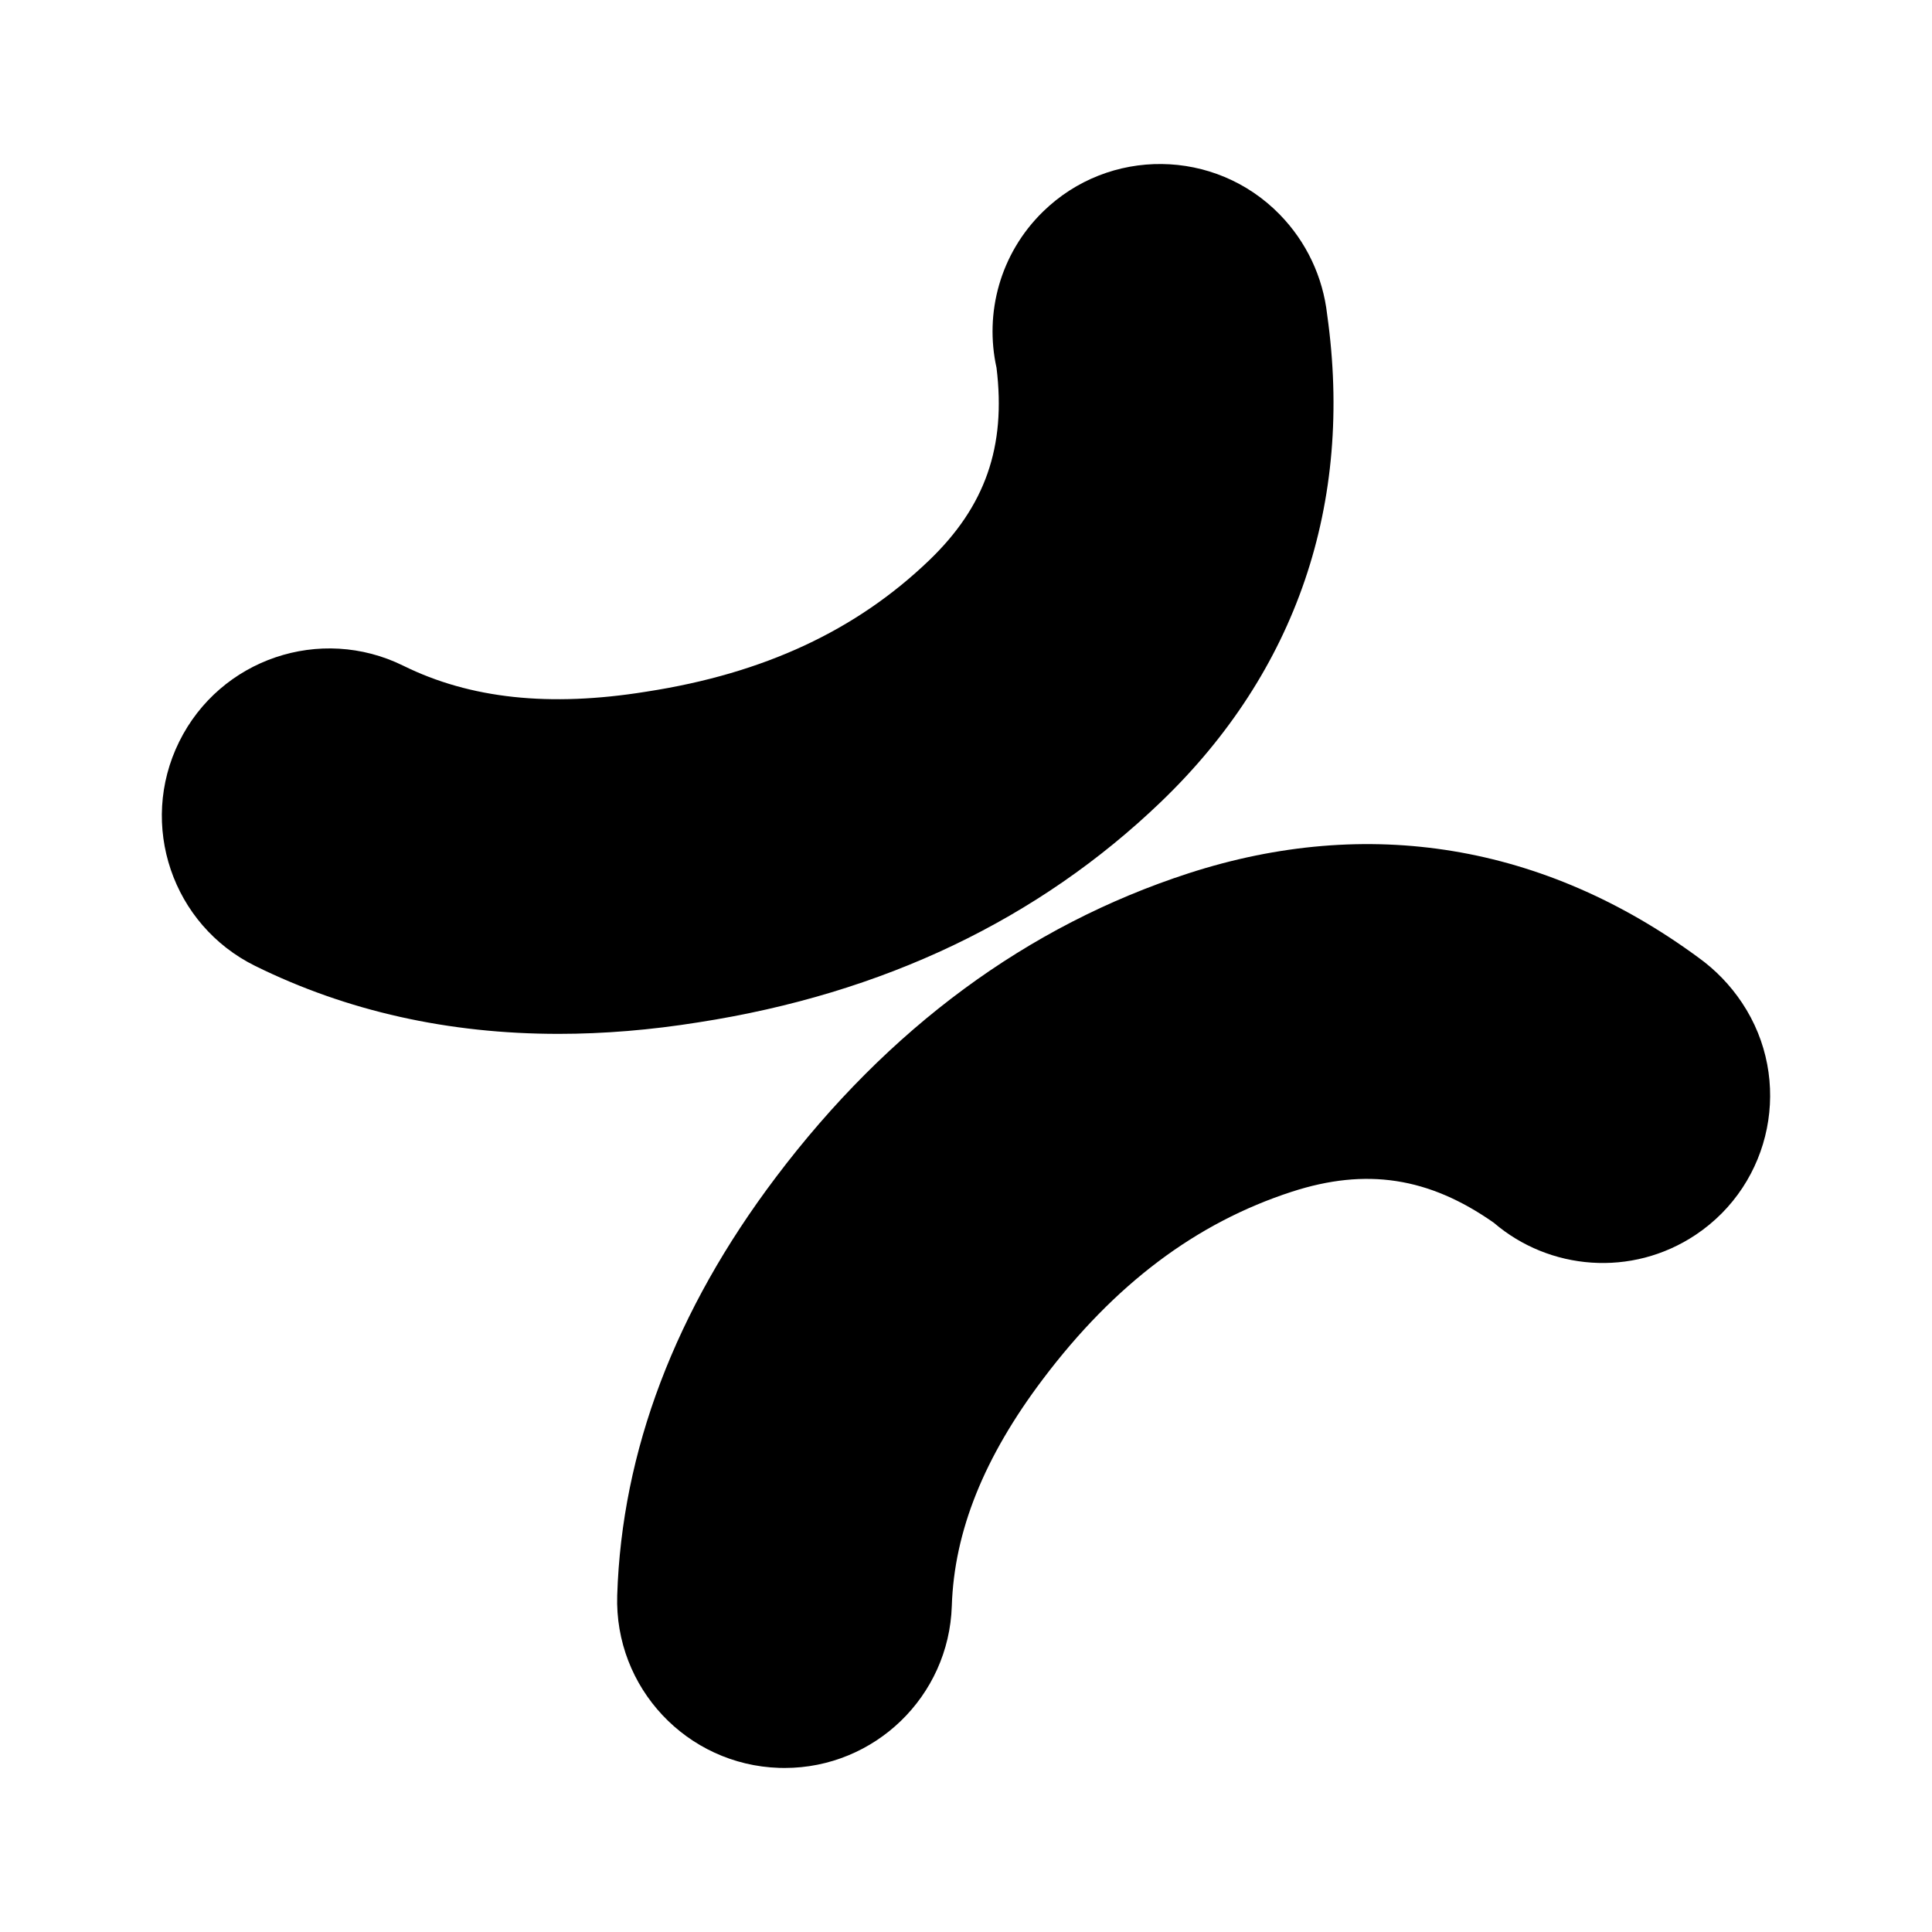
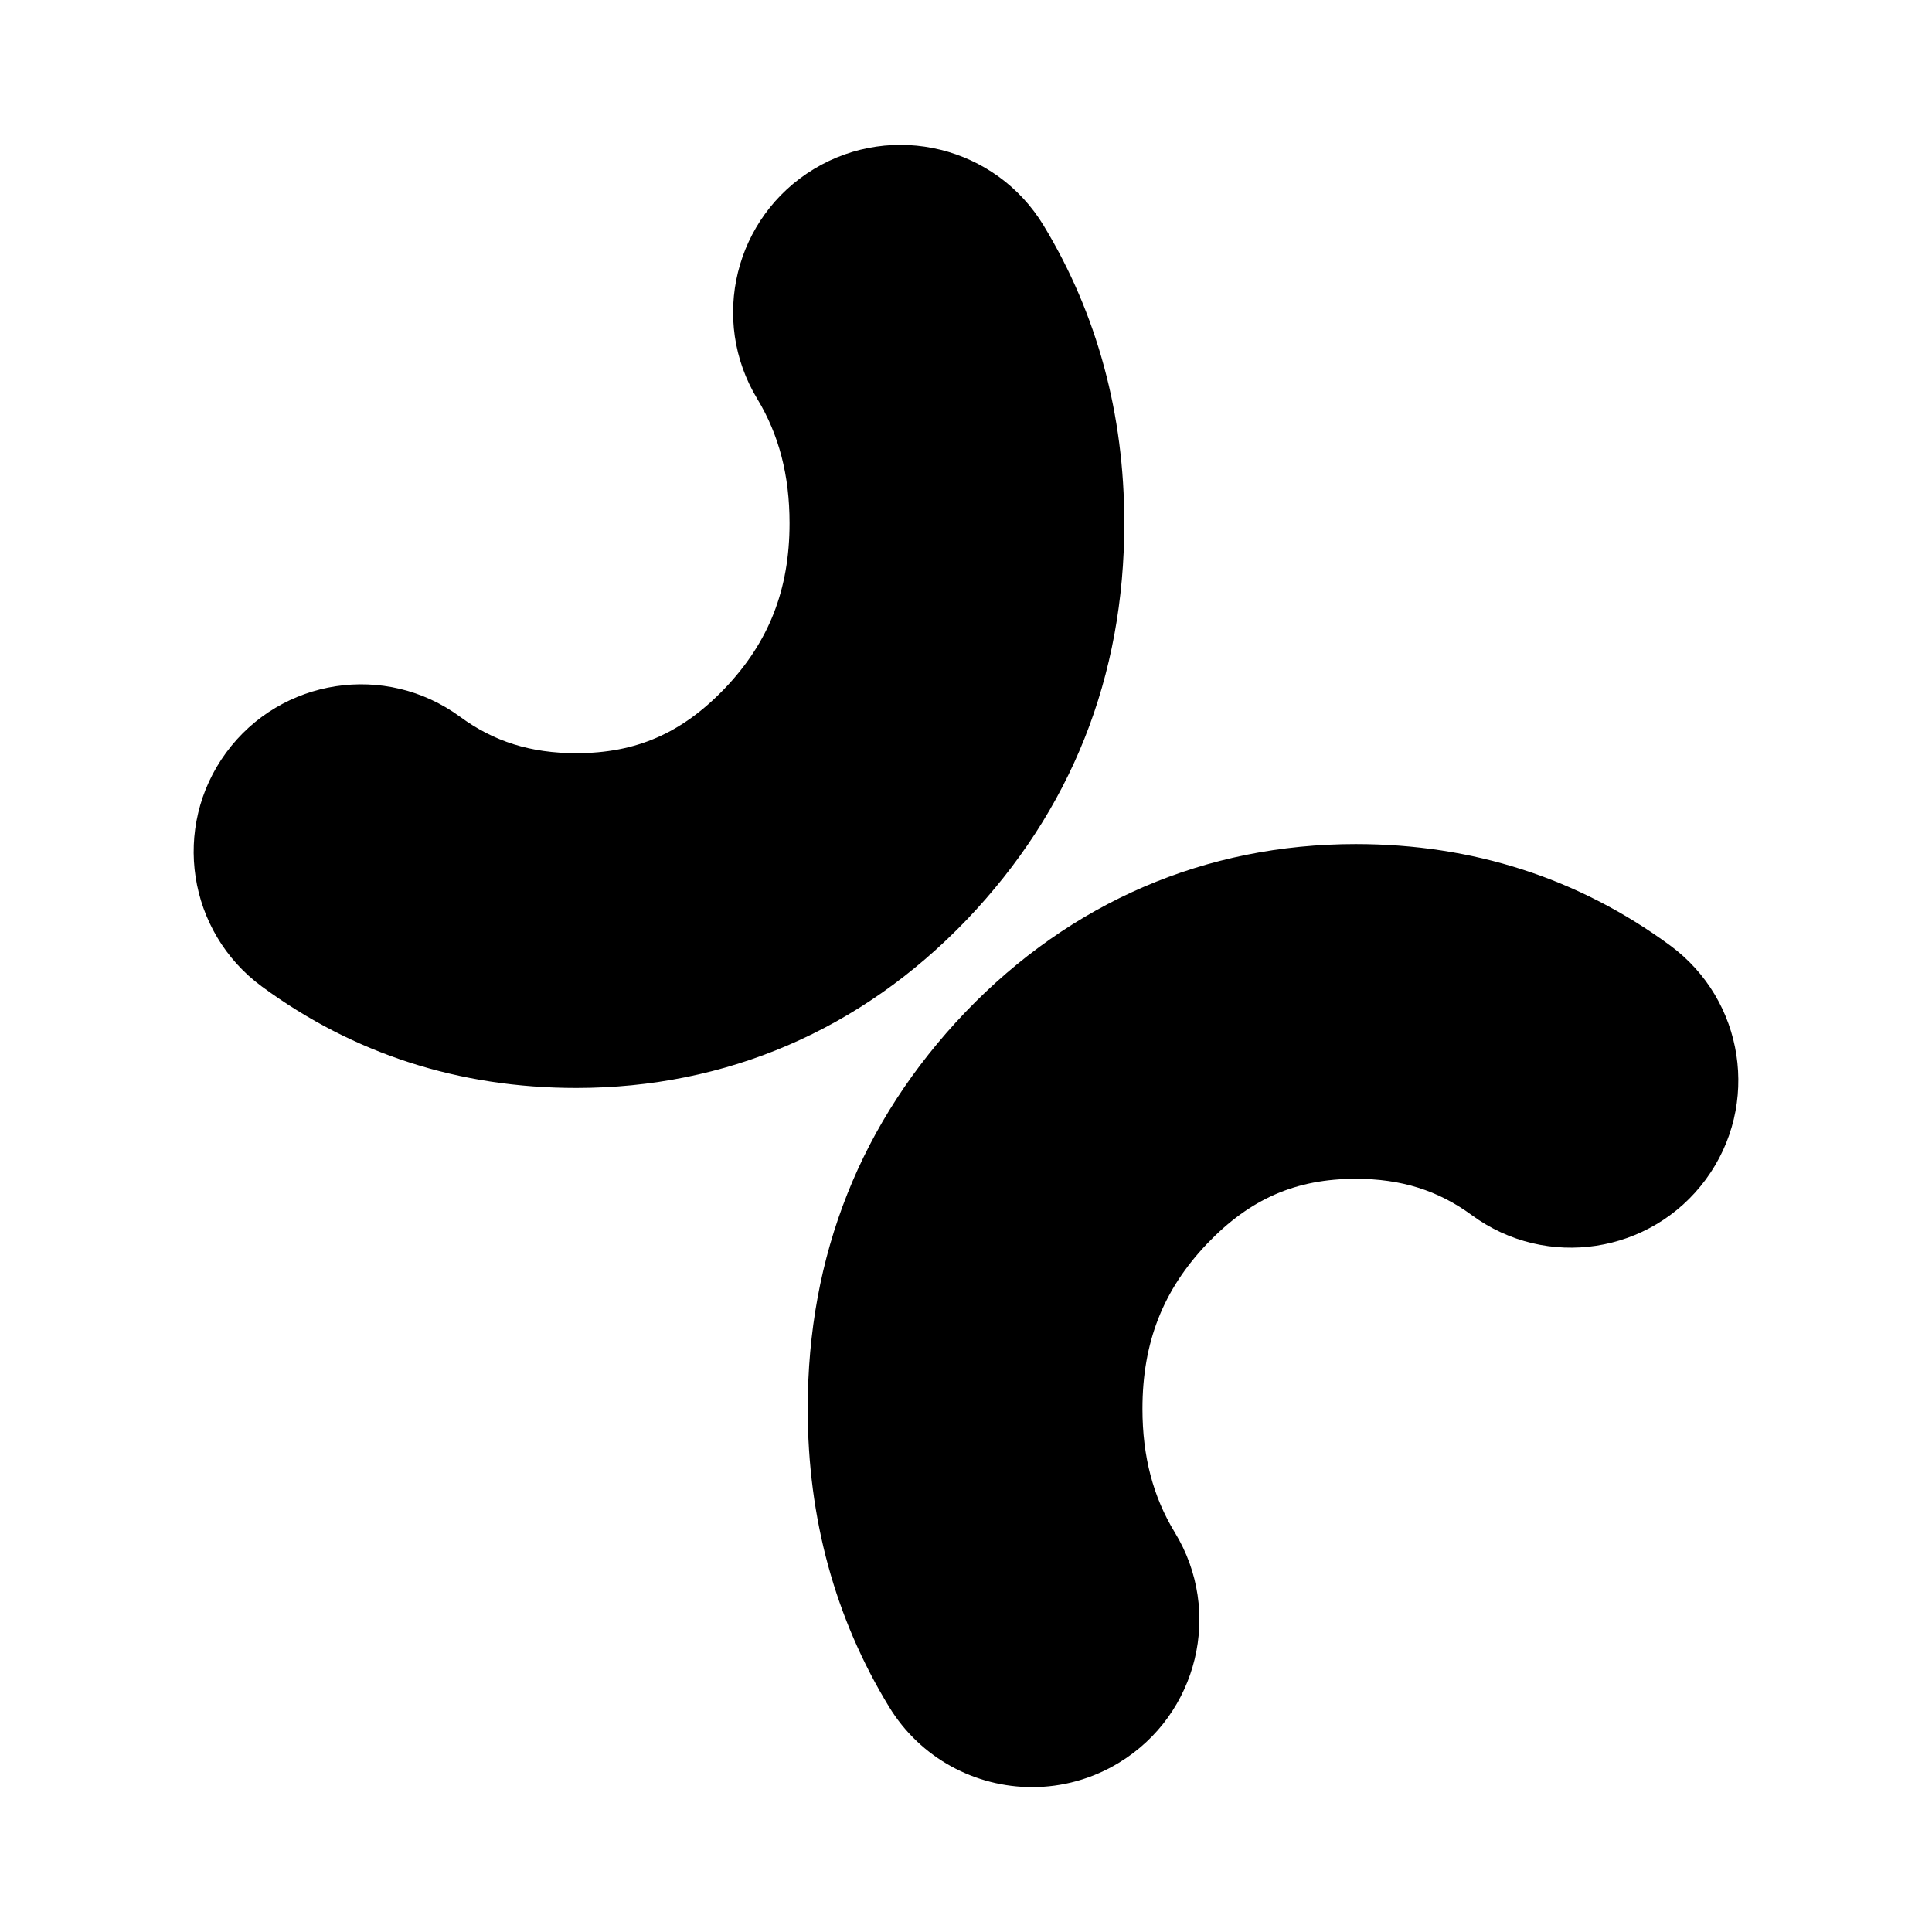
- <svg xmlns="http://www.w3.org/2000/svg" version="1.0" id="Layer_1" x="0px" y="0px" width="202px" height="202px" viewBox="0 0 202 202" enable-background="new 0 0 202 202" xml:space="preserve">
+ <svg xmlns="http://www.w3.org/2000/svg" version="1.1" id="Layer_1" x="0px" y="0px" width="202px" height="202px" viewBox="0 0 202 202" enable-background="new 0 0 202 202" xml:space="preserve">
  <g>
-     <path fill="none" stroke="#000000" stroke-width="35" stroke-linecap="round" stroke-linejoin="round" stroke-miterlimit="3" d="   M579.85,733.8l-80.3,162.3c-25.2-0.198-44.7-10.398-58.5-30.6c-13.898-20.366-20.966-44.7-21.2-73   c-0.198-24.5,5.234-45.066,16.302-61.7" />
+     <path fill="none" stroke="#000000" stroke-width="35" stroke-linecap="round" stroke-linejoin="round" stroke-miterlimit="3" d="   M579.85,733.8l-80.3,162.3c-25.2-0.197-44.7-10.397-58.5-30.6c-13.897-20.366-20.966-44.7-21.2-73   c-0.197-24.5,5.234-45.066,16.303-61.7" />
  </g>
  <g>
-     <path d="M82.035,184.85c-0.19,0-0.379-0.003-0.571-0.009c-9.66-0.31-17.24-8.392-16.931-18.052   c0.483-15.064,6.06-29.763,16.578-43.687c11.785-15.62,26.307-26.32,43.156-31.794c18.766-6.084,37.19-3.039,53.306,8.807   c1.797,1.292,3.33,2.879,4.563,4.729c5.361,8.042,3.188,18.907-4.854,24.268c-6.676,4.45-15.297,3.71-21.101-1.271   c-6.796-4.765-13.345-5.758-21.108-3.242c-10.022,3.256-18.539,9.665-26.028,19.592c-6.164,8.16-9.279,15.917-9.529,23.72   C99.212,177.379,91.44,184.85,82.035,184.85z M58.394,108.096c-11.509,0-22.13-2.374-31.713-7.103   c-8.667-4.277-12.226-14.77-7.949-23.438c4.278-8.667,14.771-12.225,23.438-7.949c6.992,3.451,15.292,4.339,25.375,2.716   c0.035-0.005,0.071-0.011,0.106-0.017c12.205-1.887,21.854-6.376,29.5-13.723c5.859-5.63,8.052-11.871,7.04-20.131   c-1.265-5.708,0.359-11.92,4.847-16.311c6.907-6.759,17.986-6.639,24.747,0.27c2.805,2.867,4.533,6.536,4.977,10.495   c2.779,19.727-3.217,37.323-17.359,50.914c-12.819,12.318-29.086,20.078-48.349,23.067   C68.024,107.693,63.133,108.096,58.394,108.096z" />
+     <path d="M107.917,186.853c-5.899,0-11.657-2.982-14.955-8.387c-5.648-9.255-8.512-19.74-8.512-31.165   c0-16.067,5.549-30.025,16.494-41.486c11.027-11.5,25.129-17.564,40.806-17.564c12.232,0,23.288,3.565,32.859,10.595   c7.79,5.721,9.466,16.674,3.745,24.463c-5.724,7.791-16.676,9.464-24.464,3.745c-3.533-2.595-7.391-3.804-12.141-3.804   c-6.248,0-11.033,2.086-15.519,6.763c-4.618,4.836-6.781,10.338-6.781,17.288c0,4.967,1.108,9.196,3.388,12.933   c5.035,8.25,2.429,19.02-5.821,24.054C114.171,186.024,111.023,186.853,107.917,186.853z M60.25,113.751   c-12.234,0-23.29-3.565-32.861-10.598c-7.789-5.722-9.464-16.675-3.742-24.464c5.722-7.789,16.674-9.466,24.464-3.742   c3.532,2.595,7.389,3.803,12.139,3.803c6.249,0,11.035-2.085,15.519-6.762c4.619-4.837,6.782-10.339,6.782-17.289   c0-4.991-1.103-9.24-3.372-12.989c-5.004-8.269-2.357-19.028,5.911-24.032c8.269-5.003,19.029-2.358,24.032,5.911   c5.593,9.242,8.429,19.708,8.429,31.11c0,16.067-5.55,30.025-16.494,41.486C90.03,107.686,75.928,113.751,60.25,113.751z" />
  </g>
</svg>
